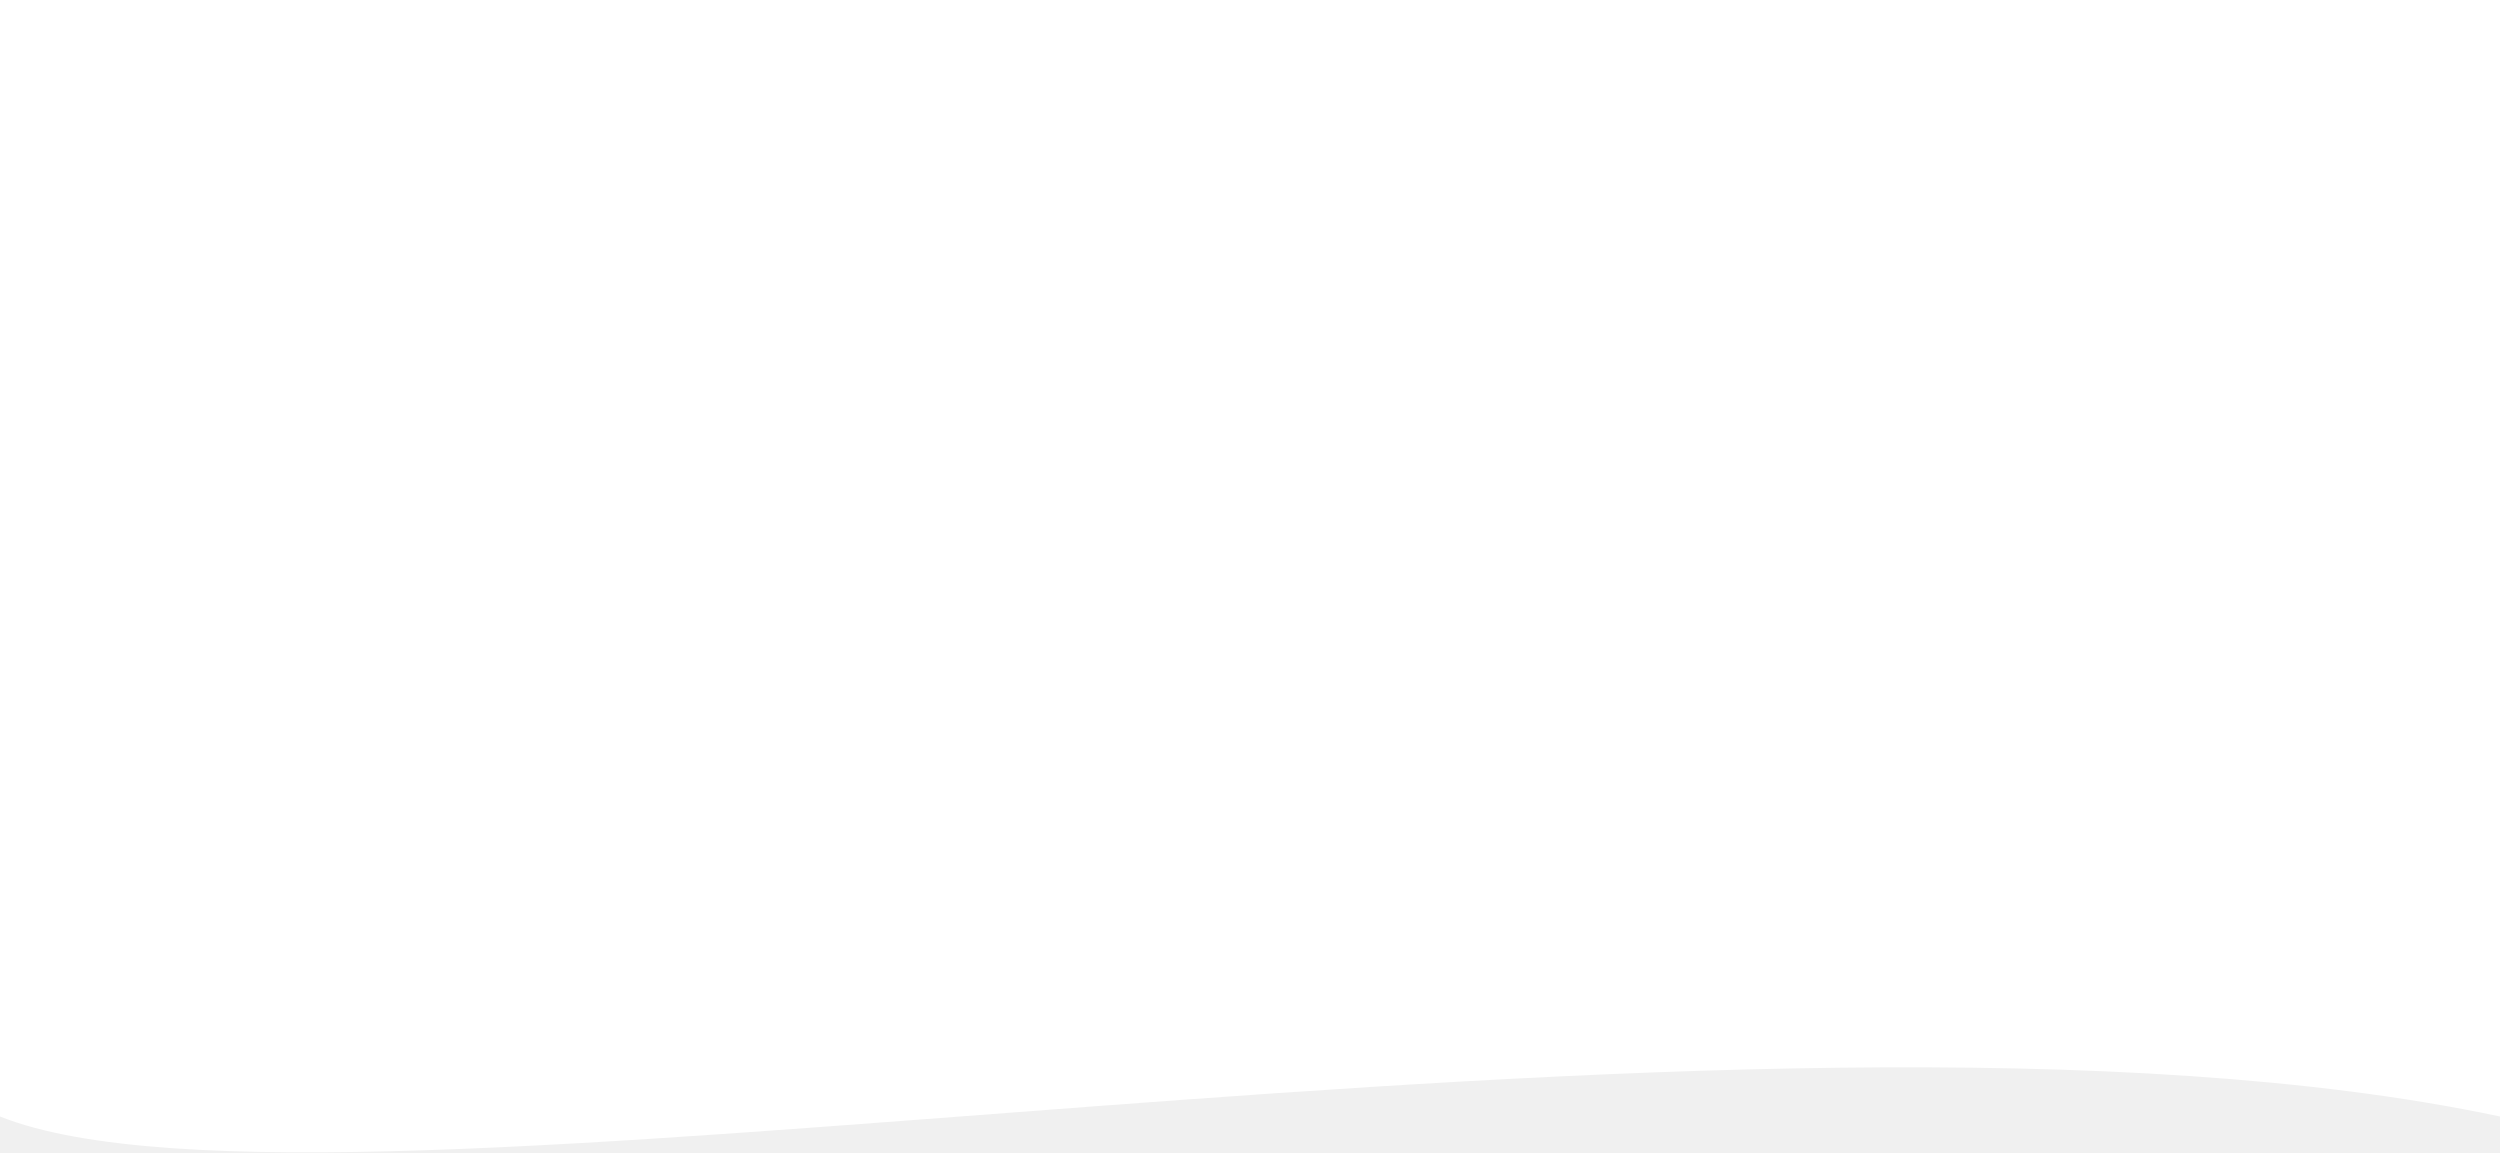
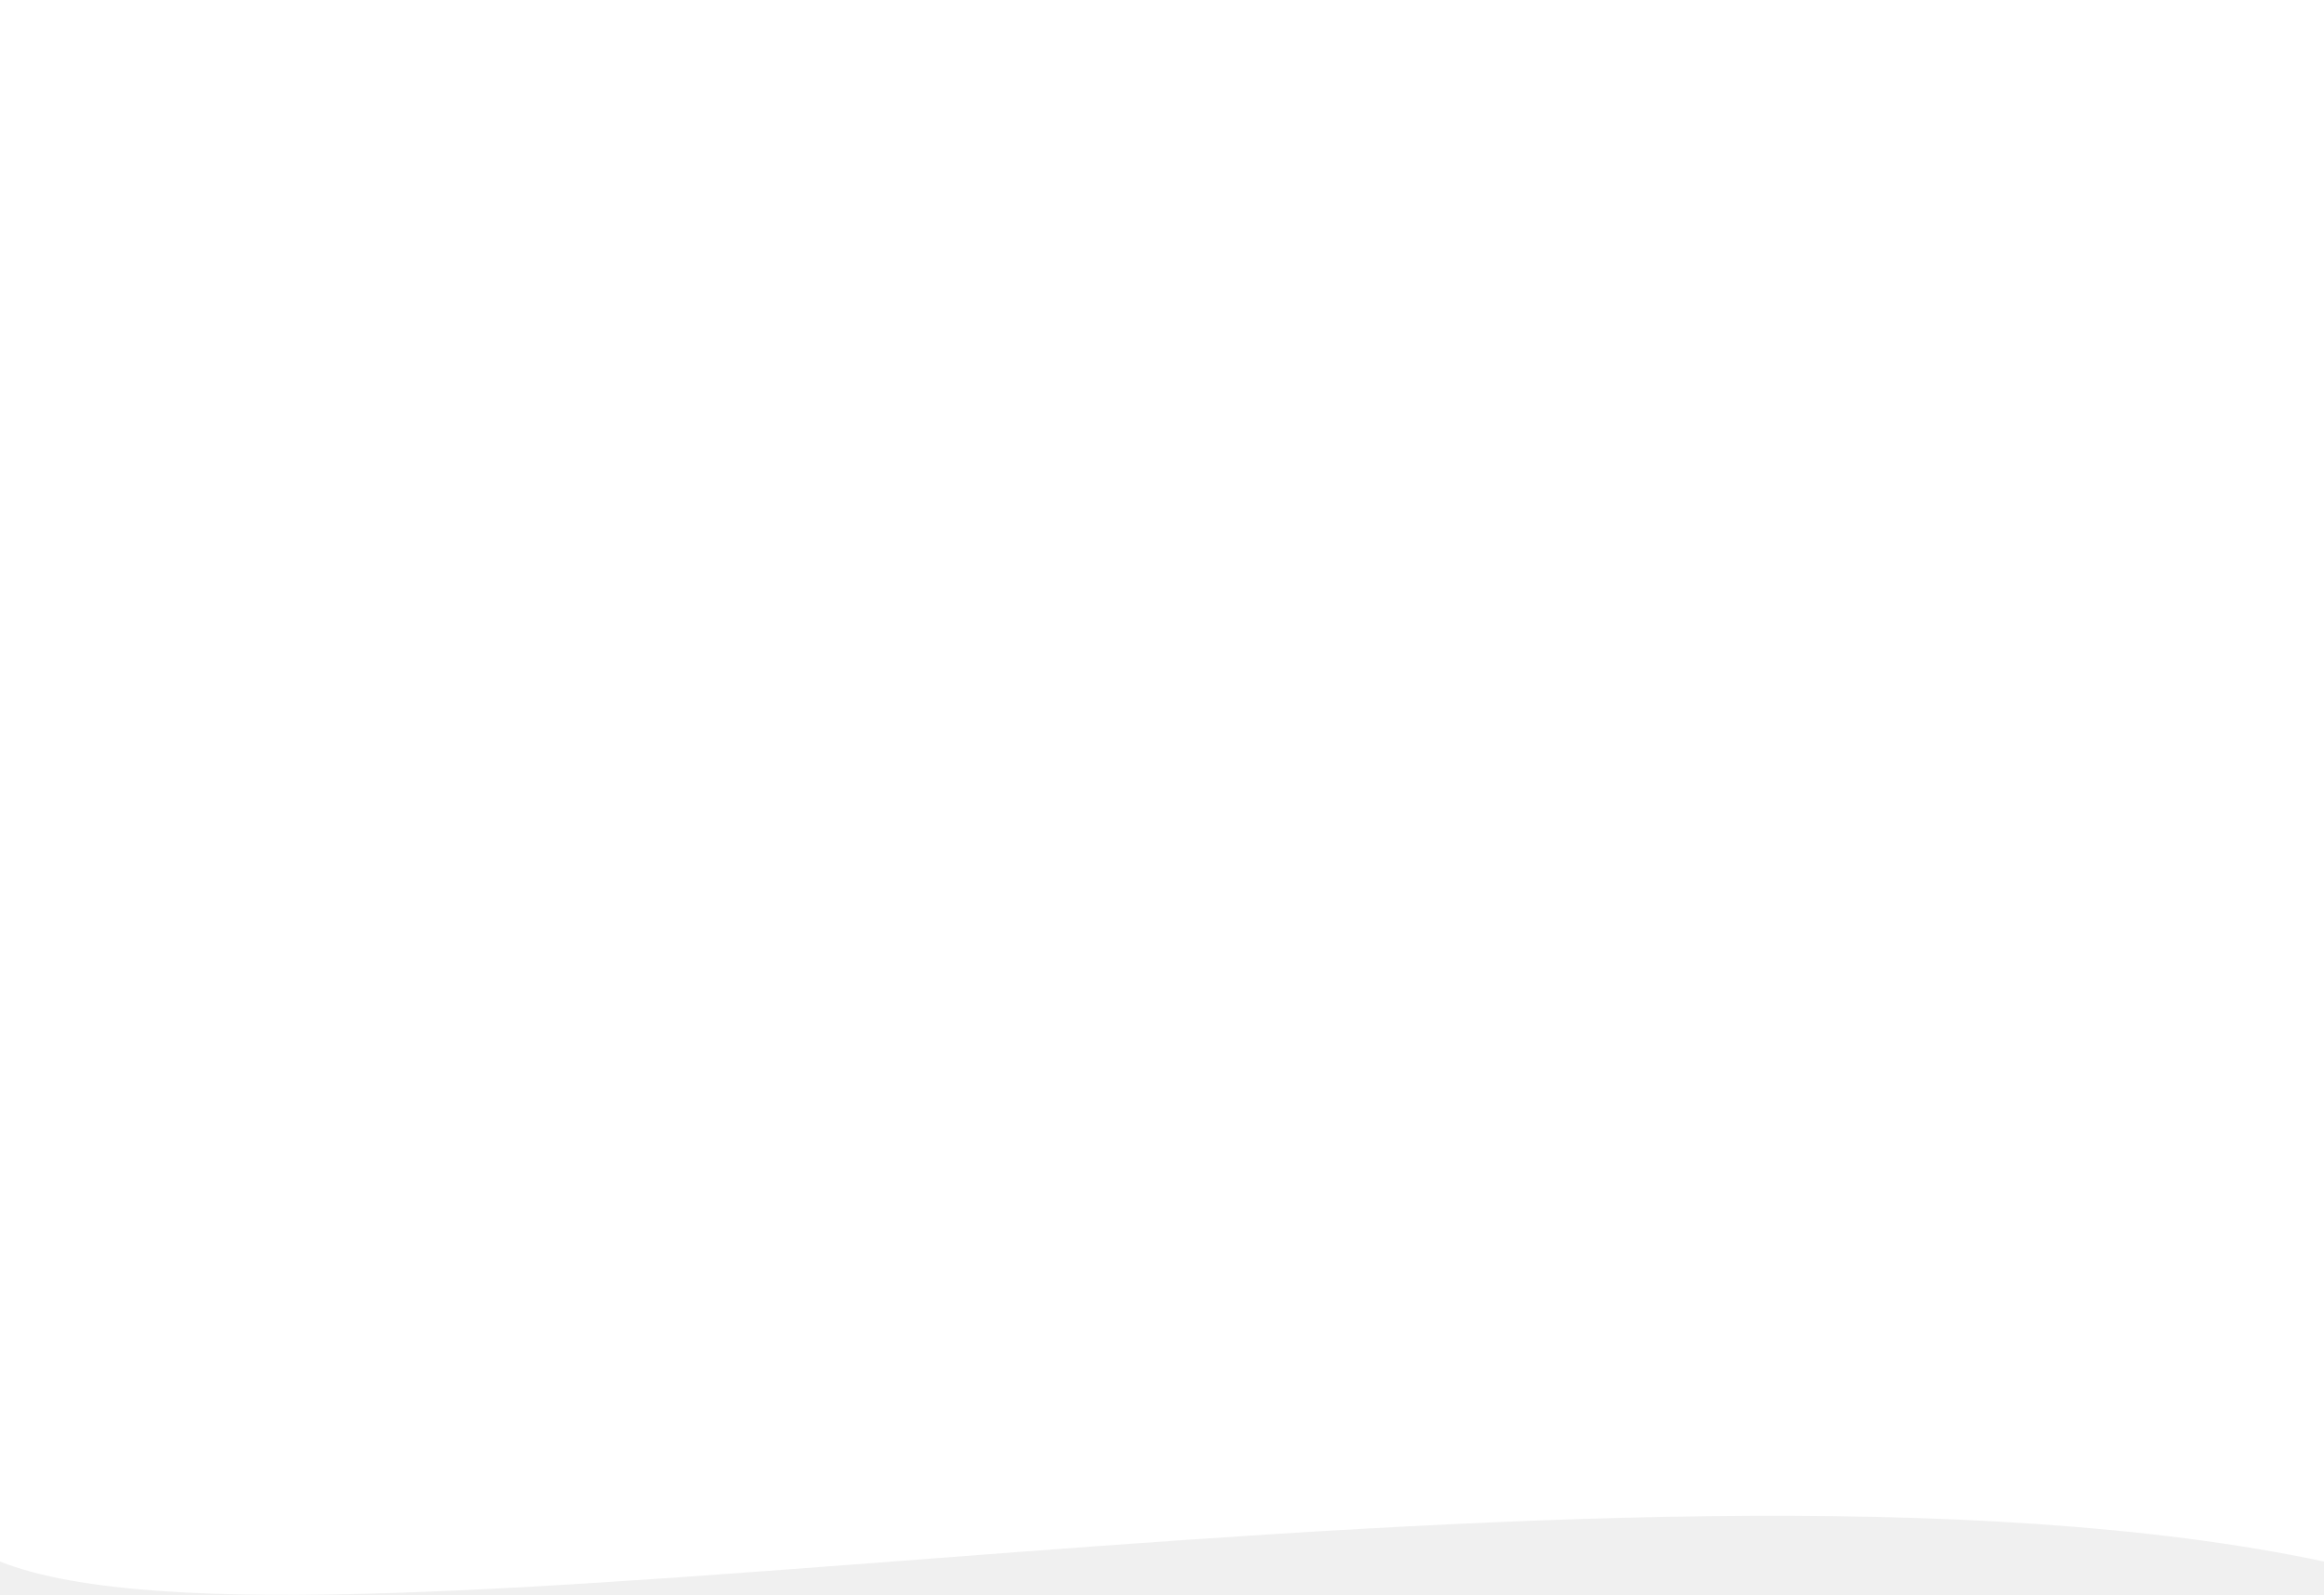
- <svg xmlns="http://www.w3.org/2000/svg" width="2560" height="1180" viewBox="0 0 2560 1180" fill="none">
-   <path d="M0 0H2560V1143.28C1786.67 979.409 341.667 1279.84 0 1143.28V0Z" fill="white" />
+ <svg xmlns="http://www.w3.org/2000/svg" width="2560" height="1757" viewBox="0 0 2560 1757" fill="none">
+   <path d="M0 0L2560 0V1720.28C1786.67 1556.41 341.667 1856.84 0 1720.28V0Z" fill="white" />
</svg>
